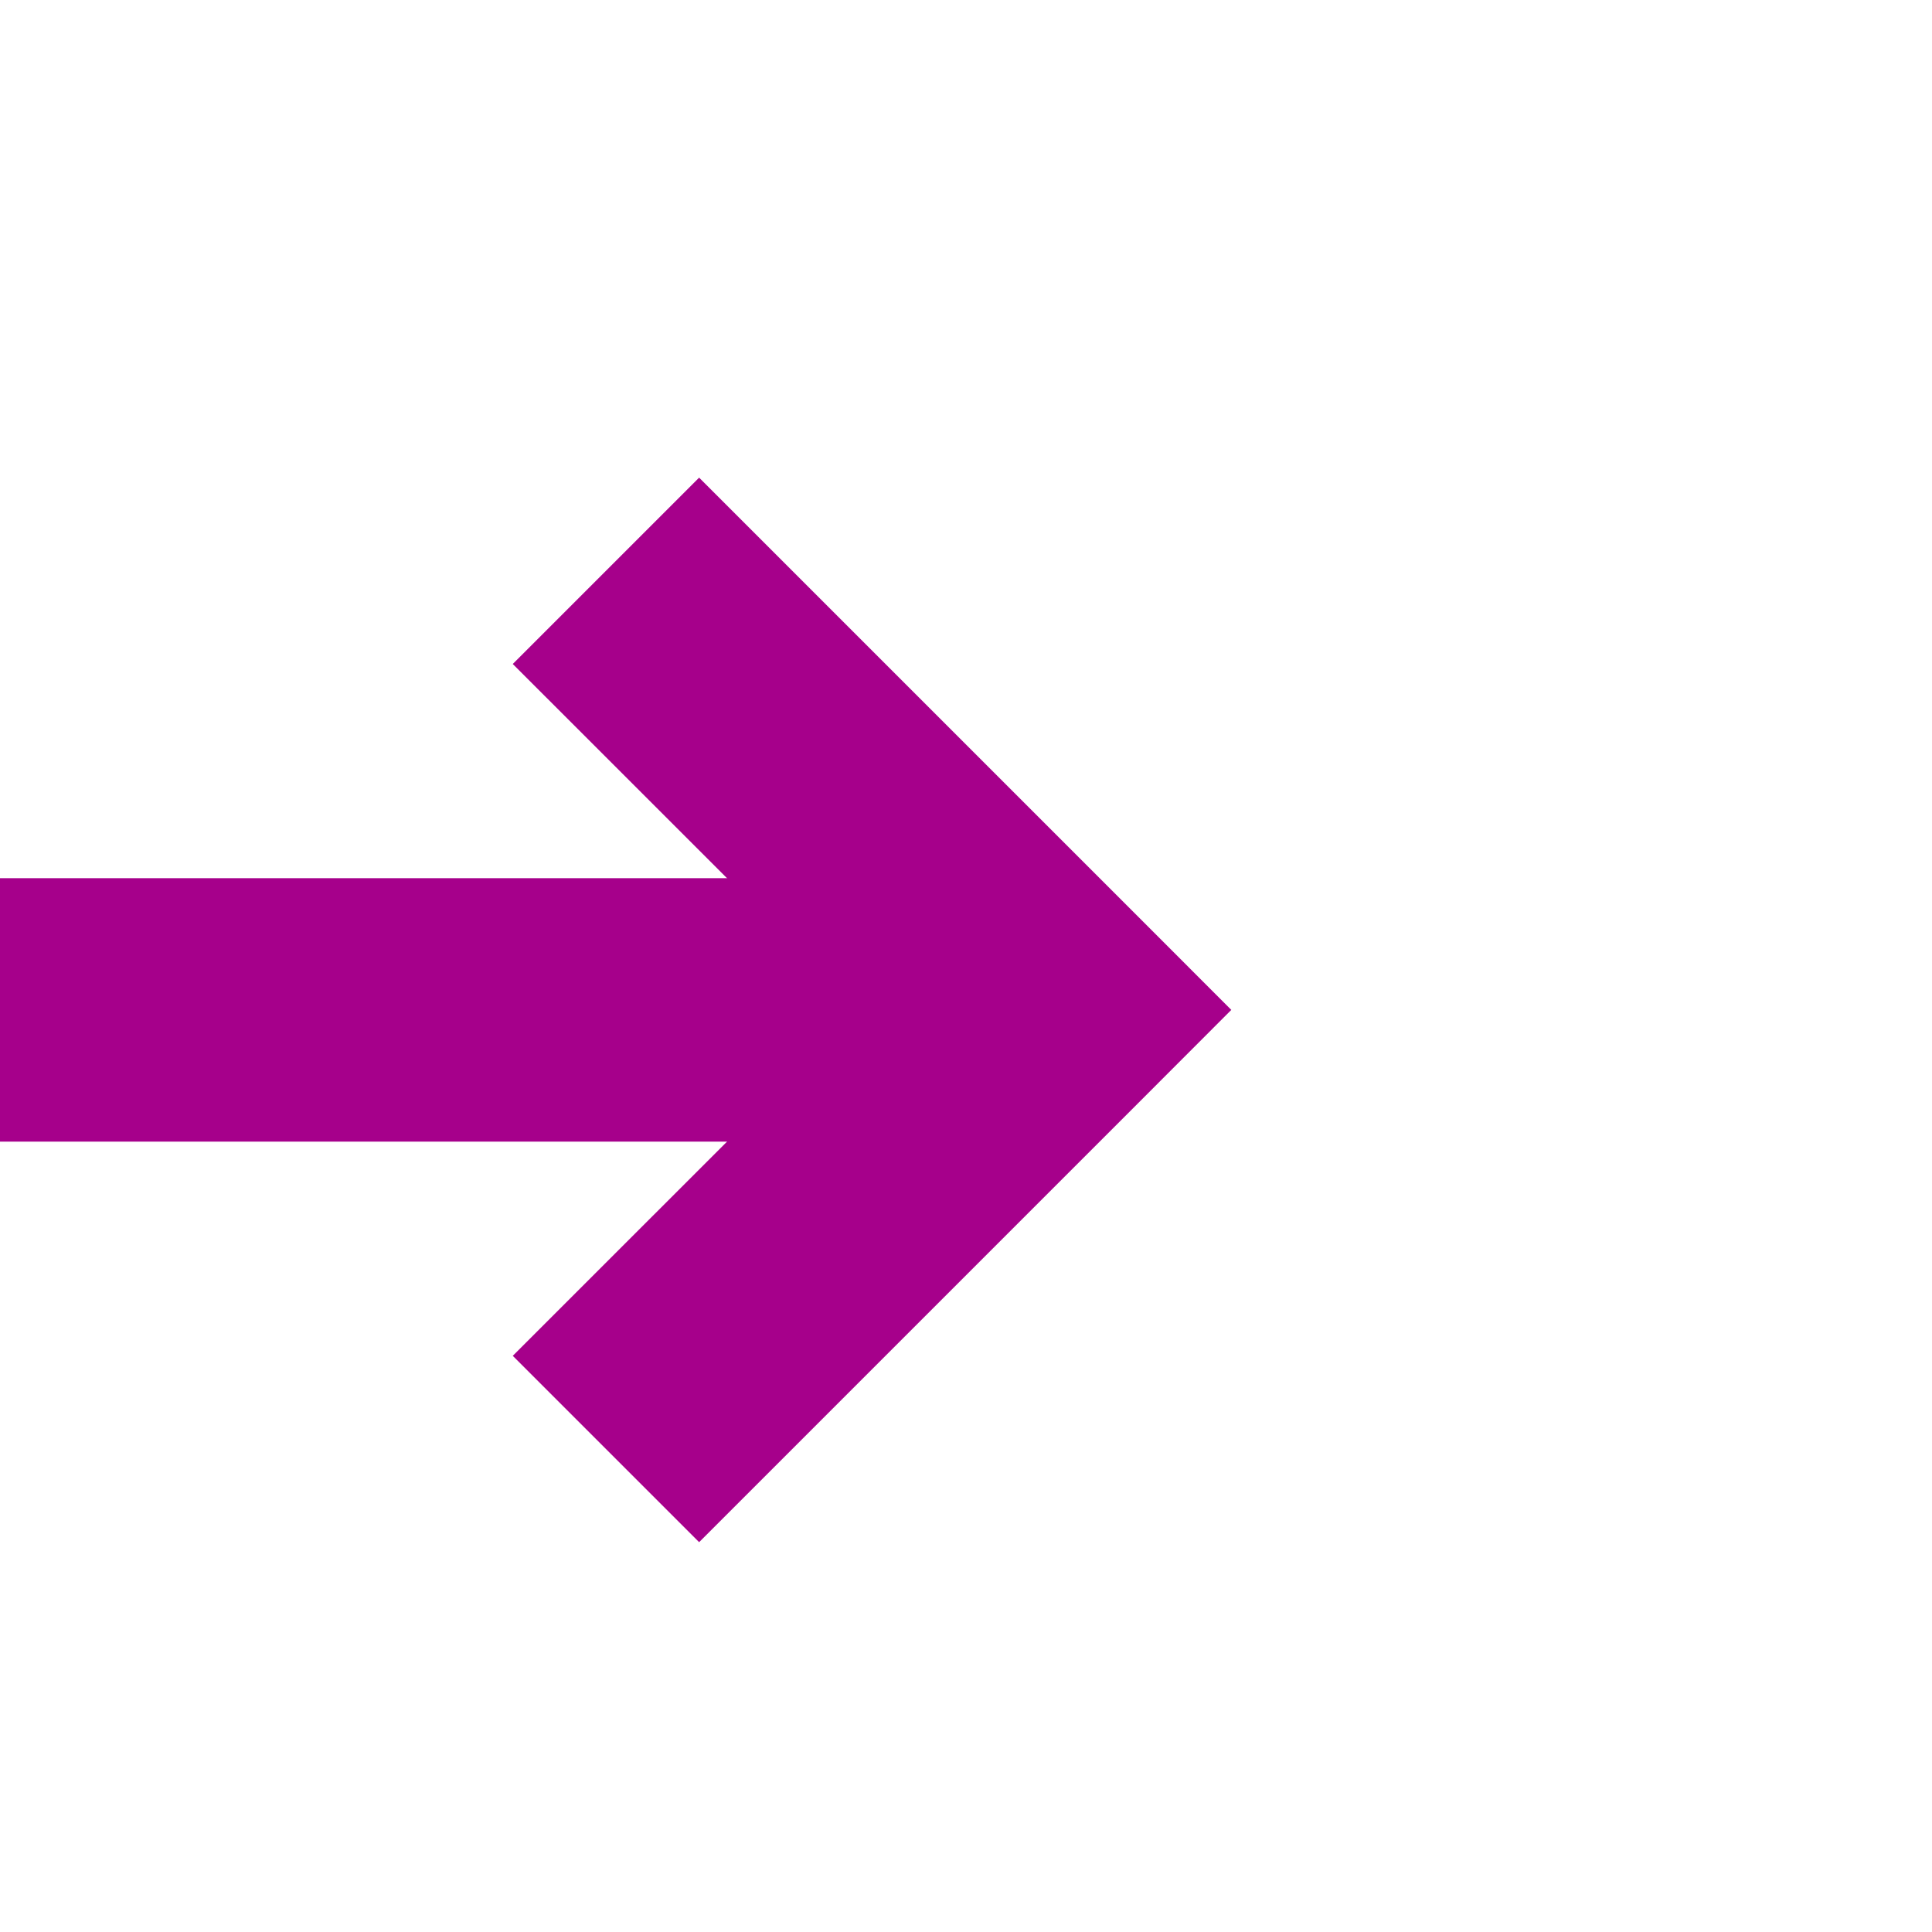
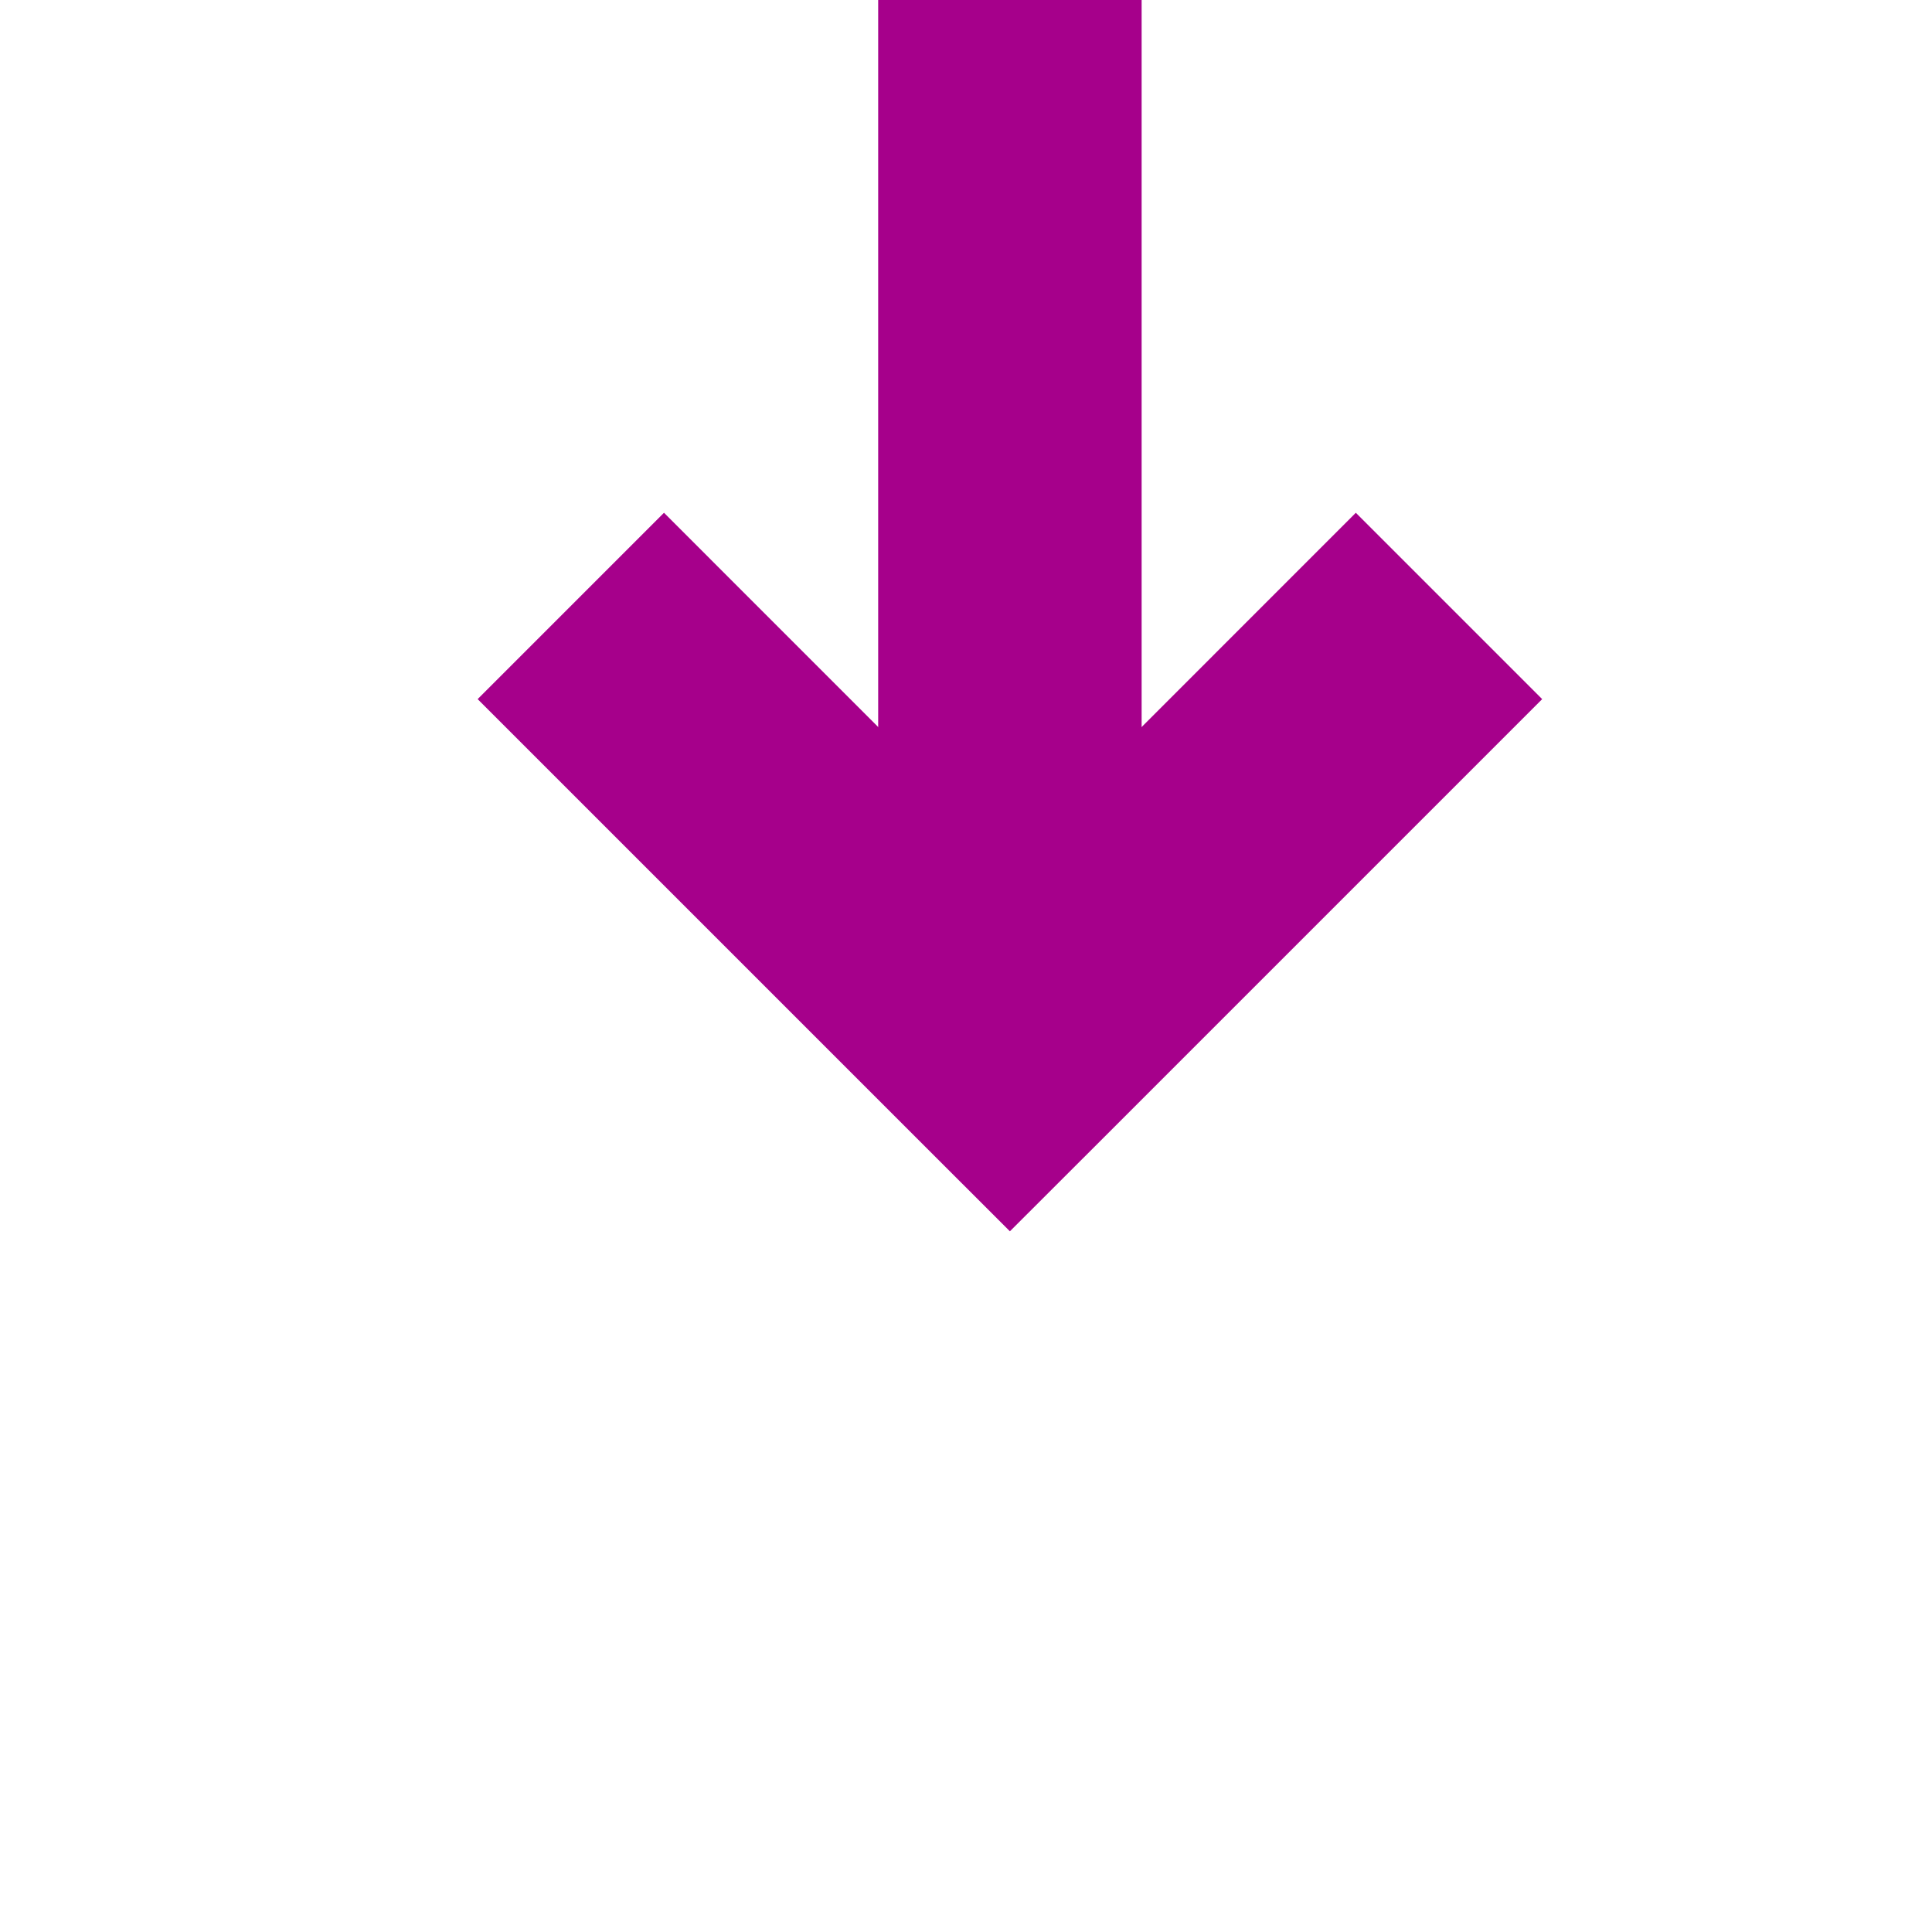
- <svg xmlns="http://www.w3.org/2000/svg" version="1.1" width="22px" height="22px" preserveAspectRatio="xMinYMid meet" viewBox="2703 2713  22 20">
-   <path d="M 2363 2723.5  L 2714 2723.5  " stroke-width="3" stroke="#a6008b" fill="none" />
-   <path d="M 2708.839 2719.561  L 2712.779 2723.5  L 2708.839 2727.439  L 2710.961 2729.561  L 2715.961 2724.561  L 2717.021 2723.5  L 2715.961 2722.439  L 2710.961 2717.439  L 2708.839 2719.561  Z " fill-rule="nonzero" fill="#a6008b" stroke="none" />
+ <svg xmlns="http://www.w3.org/2000/svg" version="1.1" width="22px" height="22px" preserveAspectRatio="xMinYMid meet" viewBox="2280 2668  22 20">
+   <path d="M 2291.5 2640  L 2291.5 2678  " stroke-width="3" stroke="#a6008b" fill="none" />
+   <path d="M 2295.439 2672.839  L 2291.5 2676.779  L 2287.561 2672.839  L 2285.439 2674.961  L 2290.439 2679.961  L 2291.5 2681.021  L 2292.561 2679.961  L 2297.561 2674.961  L 2295.439 2672.839  Z " fill-rule="nonzero" fill="#a6008b" stroke="none" />
</svg>
